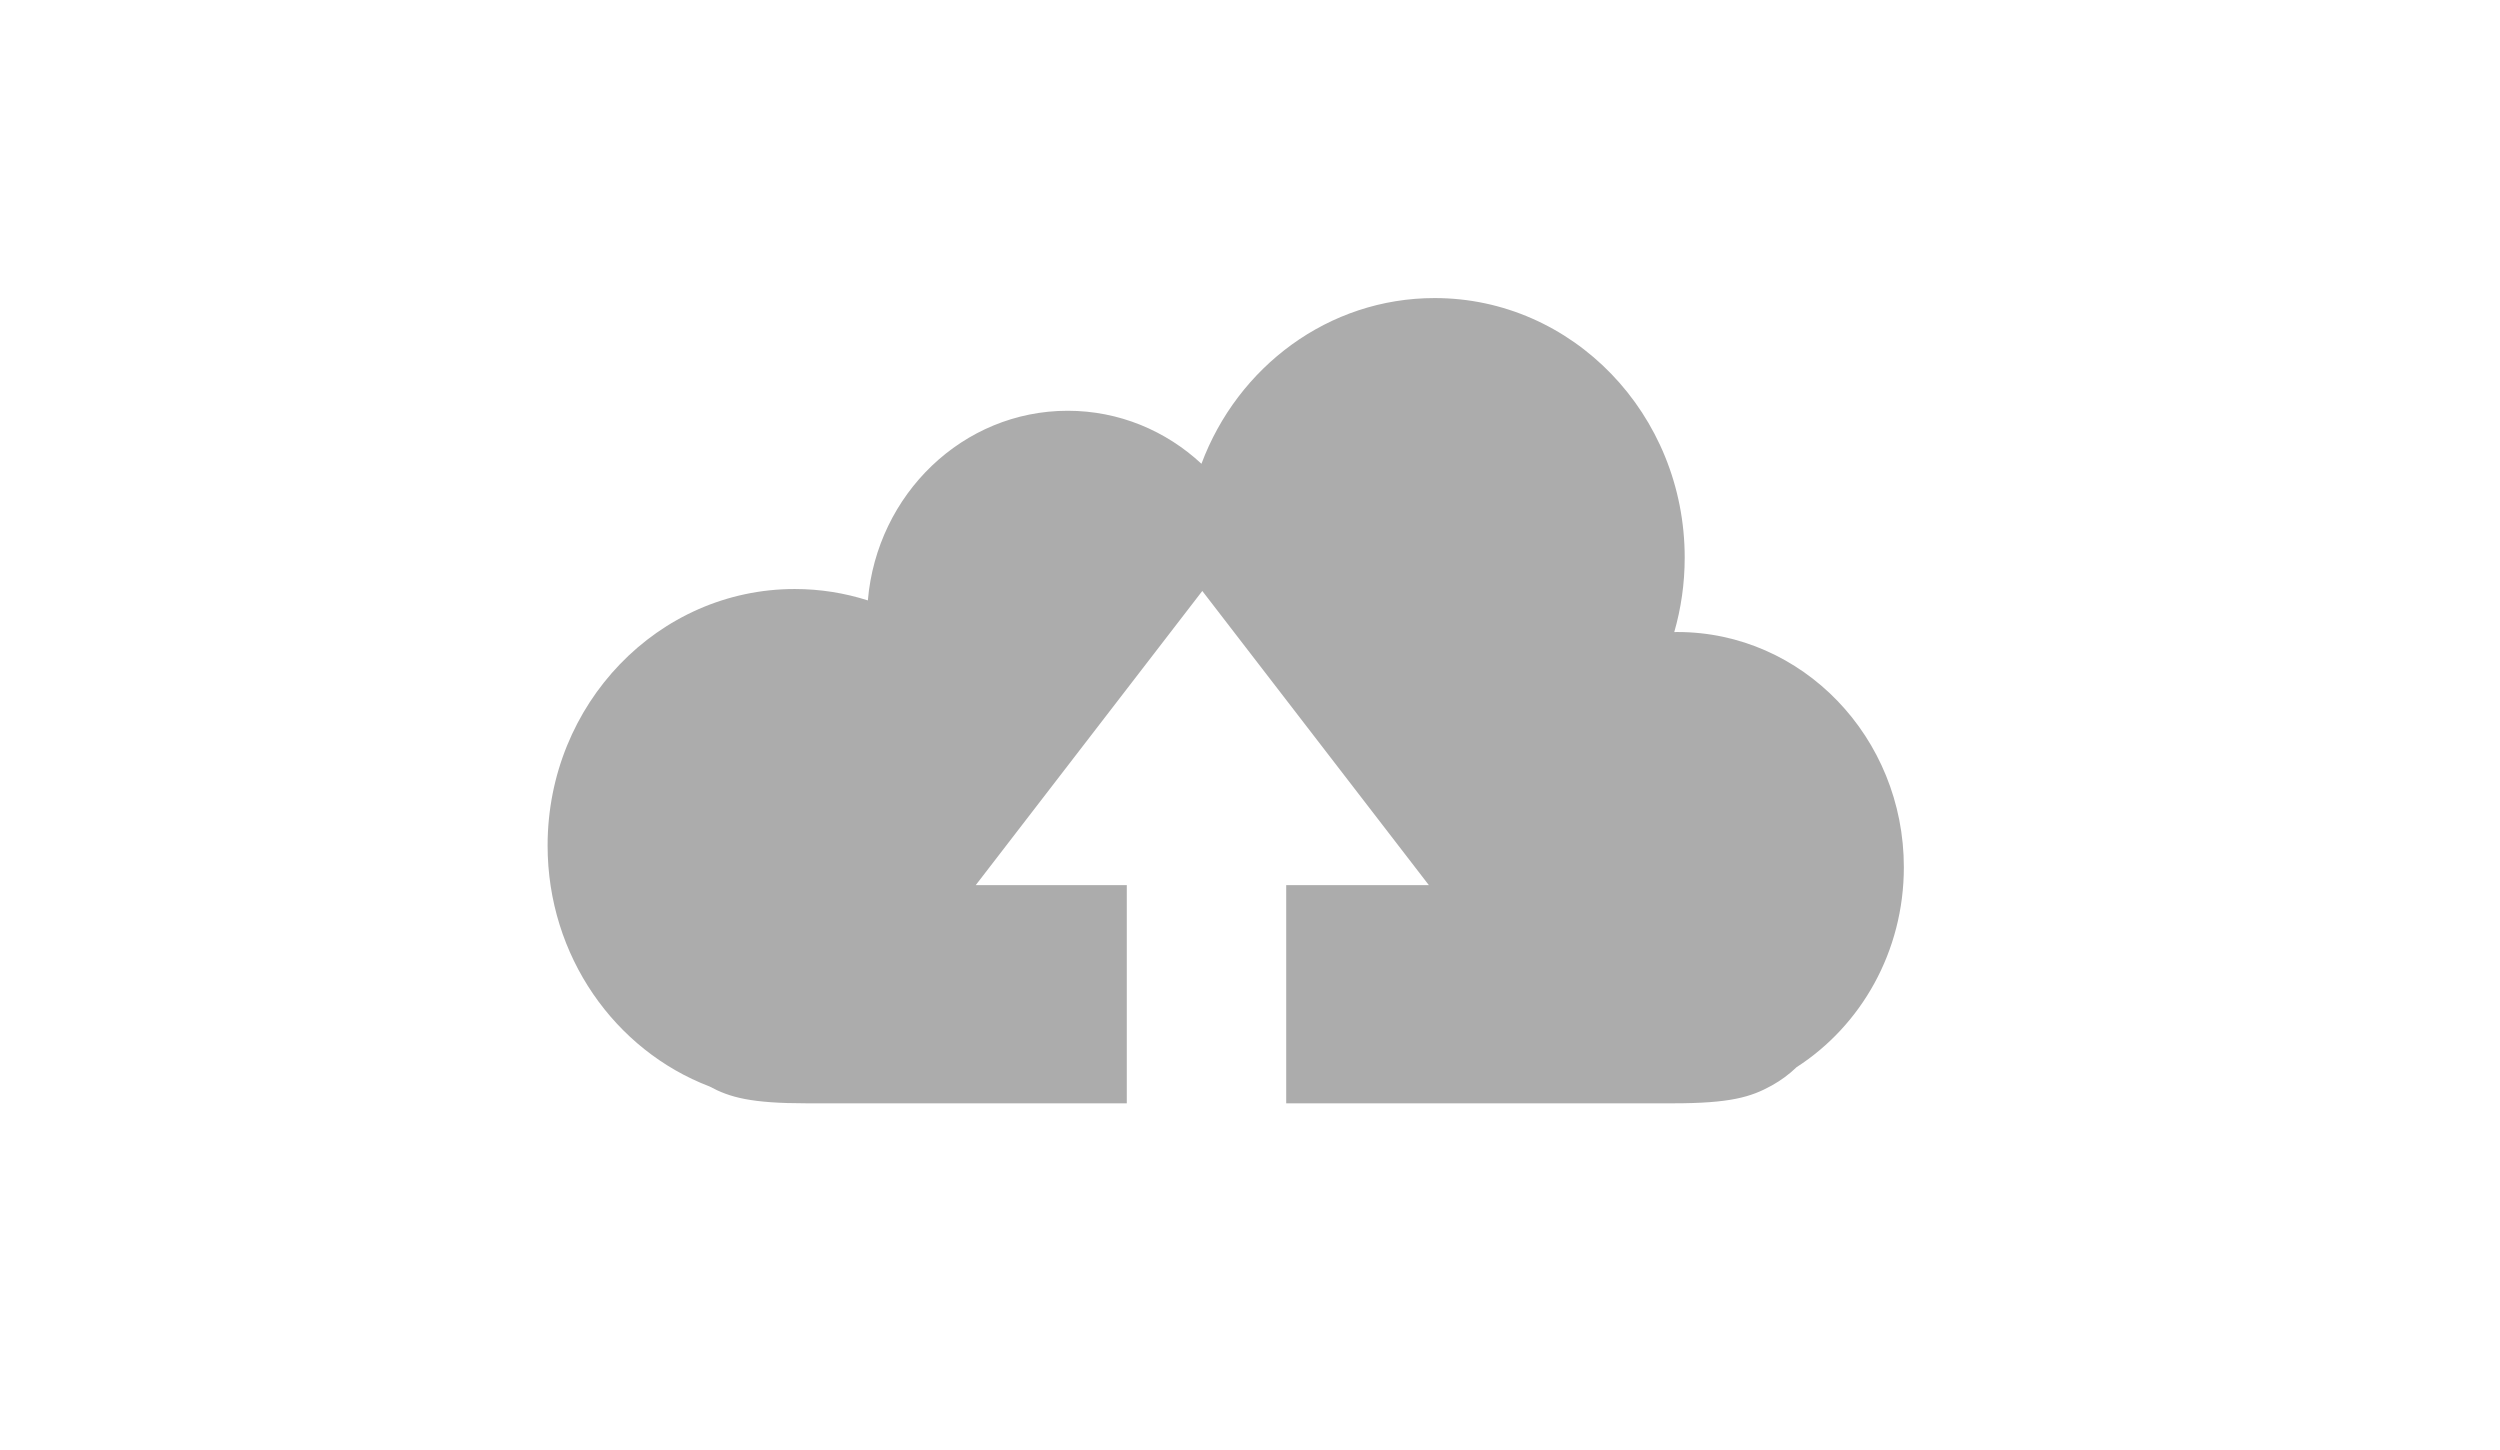
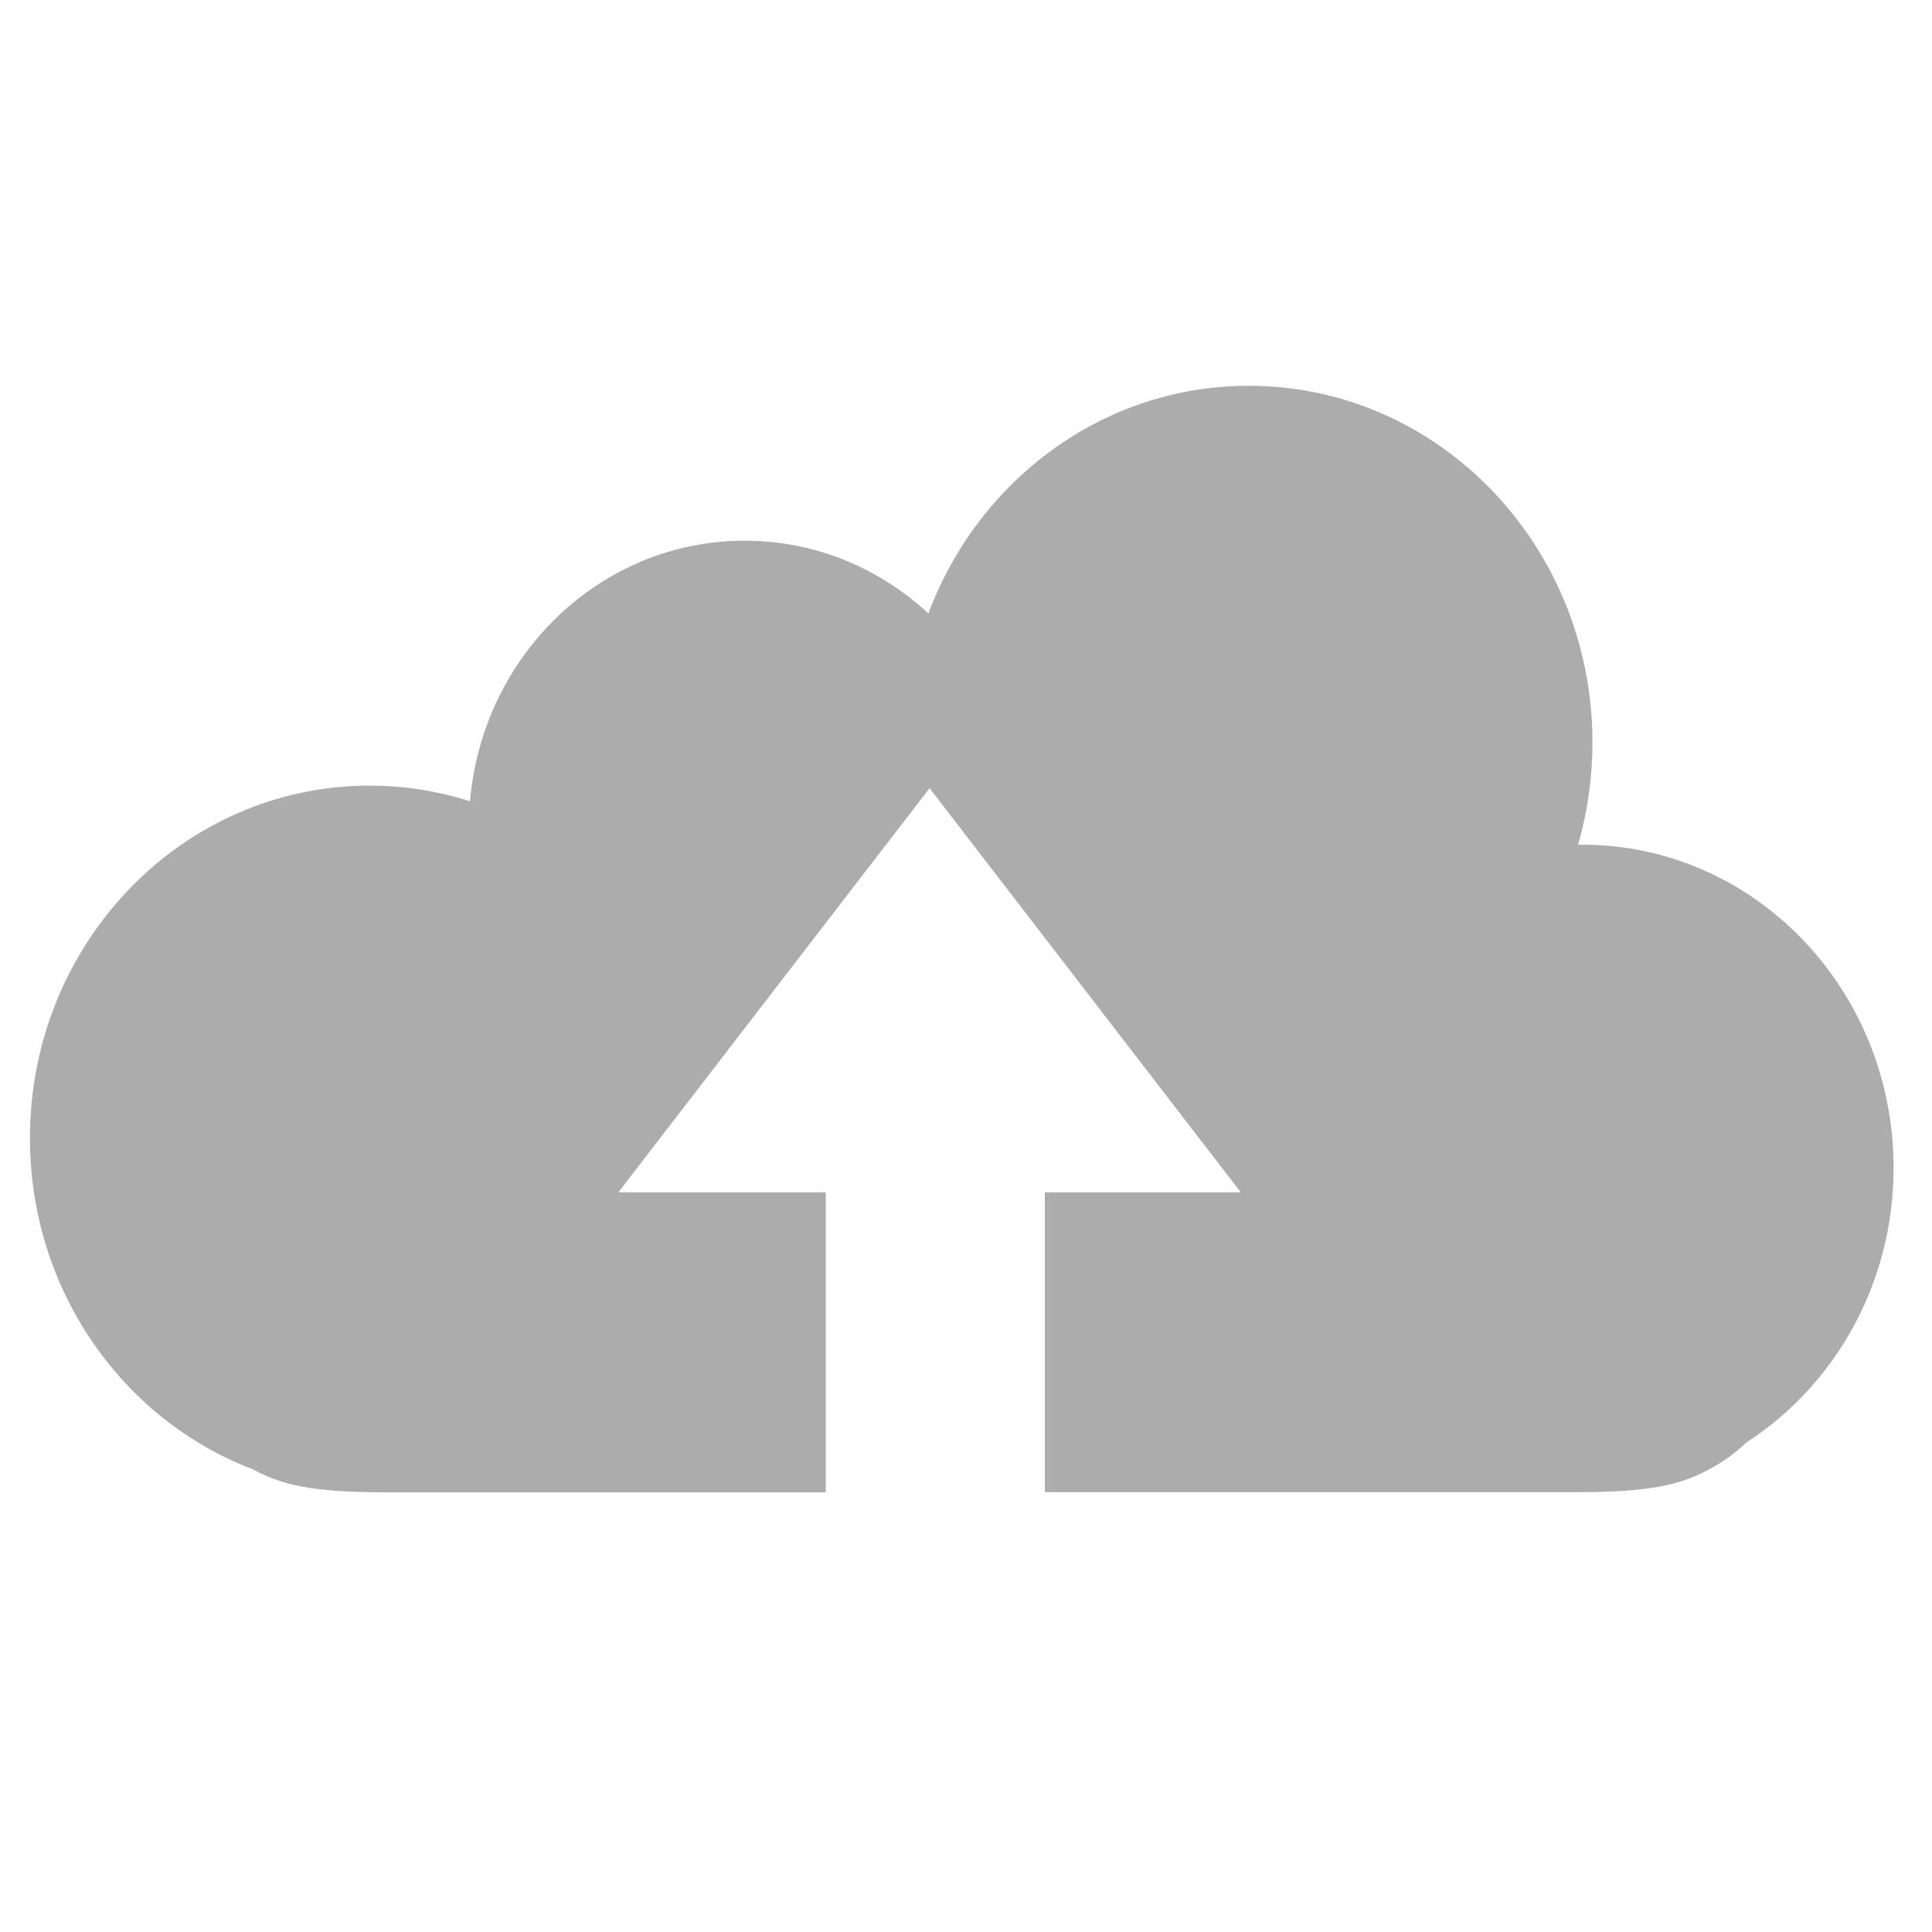
- <svg xmlns="http://www.w3.org/2000/svg" width="50px" height="29px" viewBox="0 0 50 29" version="1.1">
-   <g id="Page-1" stroke="none" stroke-width="1" fill="none" fill-rule="evenodd">
-     <g id="Cloud-small" transform="translate(10.61905, 5.629298)" fill="#ACACAC" fill-rule="nonzero">
-       <path d="M11.917,12.073 L11.917,16.437 L5.513,16.437 C4.401,16.437 3.979,16.32 3.572,16.1 C1.682,15.379 0.333,13.494 0.333,11.282 C0.333,8.448 2.546,6.151 5.276,6.151 C5.785,6.151 6.276,6.231 6.738,6.379 C6.92,4.253 8.64,2.586 10.735,2.586 C11.763,2.586 12.7,2.986 13.41,3.646 C14.135,1.706 15.95,0.332 18.074,0.332 C20.836,0.332 23.075,2.656 23.075,5.523 C23.075,6.041 23.002,6.54 22.866,7.012 C22.887,7.012 22.907,7.011 22.927,7.011 C25.43,7.011 27.458,9.117 27.458,11.715 C27.458,13.404 26.601,14.885 25.313,15.714 C25.165,15.857 24.999,15.979 24.816,16.081 C24.398,16.313 23.984,16.437 22.841,16.437 L15.105,16.437 L15.105,12.073 L17.958,12.073 L13.427,6.19 L8.896,12.073 L11.917,12.073 Z" id="Combined-Shape" />
+ <svg xmlns="http://www.w3.org/2000/svg" width="28" height="28">
+   <g>
+     <g fill-rule="evenodd" fill="none" id="Page-1">
+       <g stroke="null" fill-rule="nonzero" fill="#ACACAC" id="Cloud-small">
+         <path stroke="null" id="Combined-Shape" d="m11.968,17.283l0,4.345l-6.376,0c-1.107,0 -1.528,-0.117 -1.933,-0.336c-1.882,-0.718 -3.225,-2.595 -3.225,-4.797c0,-2.822 2.204,-5.109 4.922,-5.109c0.507,0 0.996,0.08 1.456,0.227c0.18,-2.117 1.893,-3.777 3.98,-3.777c1.023,0 1.956,0.399 2.663,1.055c0.722,-1.931 2.529,-3.3 4.644,-3.3c2.75,0 4.98,2.314 4.98,5.169c0,0.515 -0.073,1.013 -0.208,1.482c0.02,-0 0.041,-0 0.061,-0c2.492,0 4.511,2.097 4.511,4.683c0,1.682 -0.854,3.156 -2.136,3.982c-0.147,0.142 -0.312,0.264 -0.495,0.365c-0.416,0.231 -0.829,0.354 -1.966,0.354l-7.703,0l0,-4.345l2.84,0l-4.511,-5.858l-4.511,5.858l3.008,0z" />
+       </g>
    </g>
  </g>
</svg>
